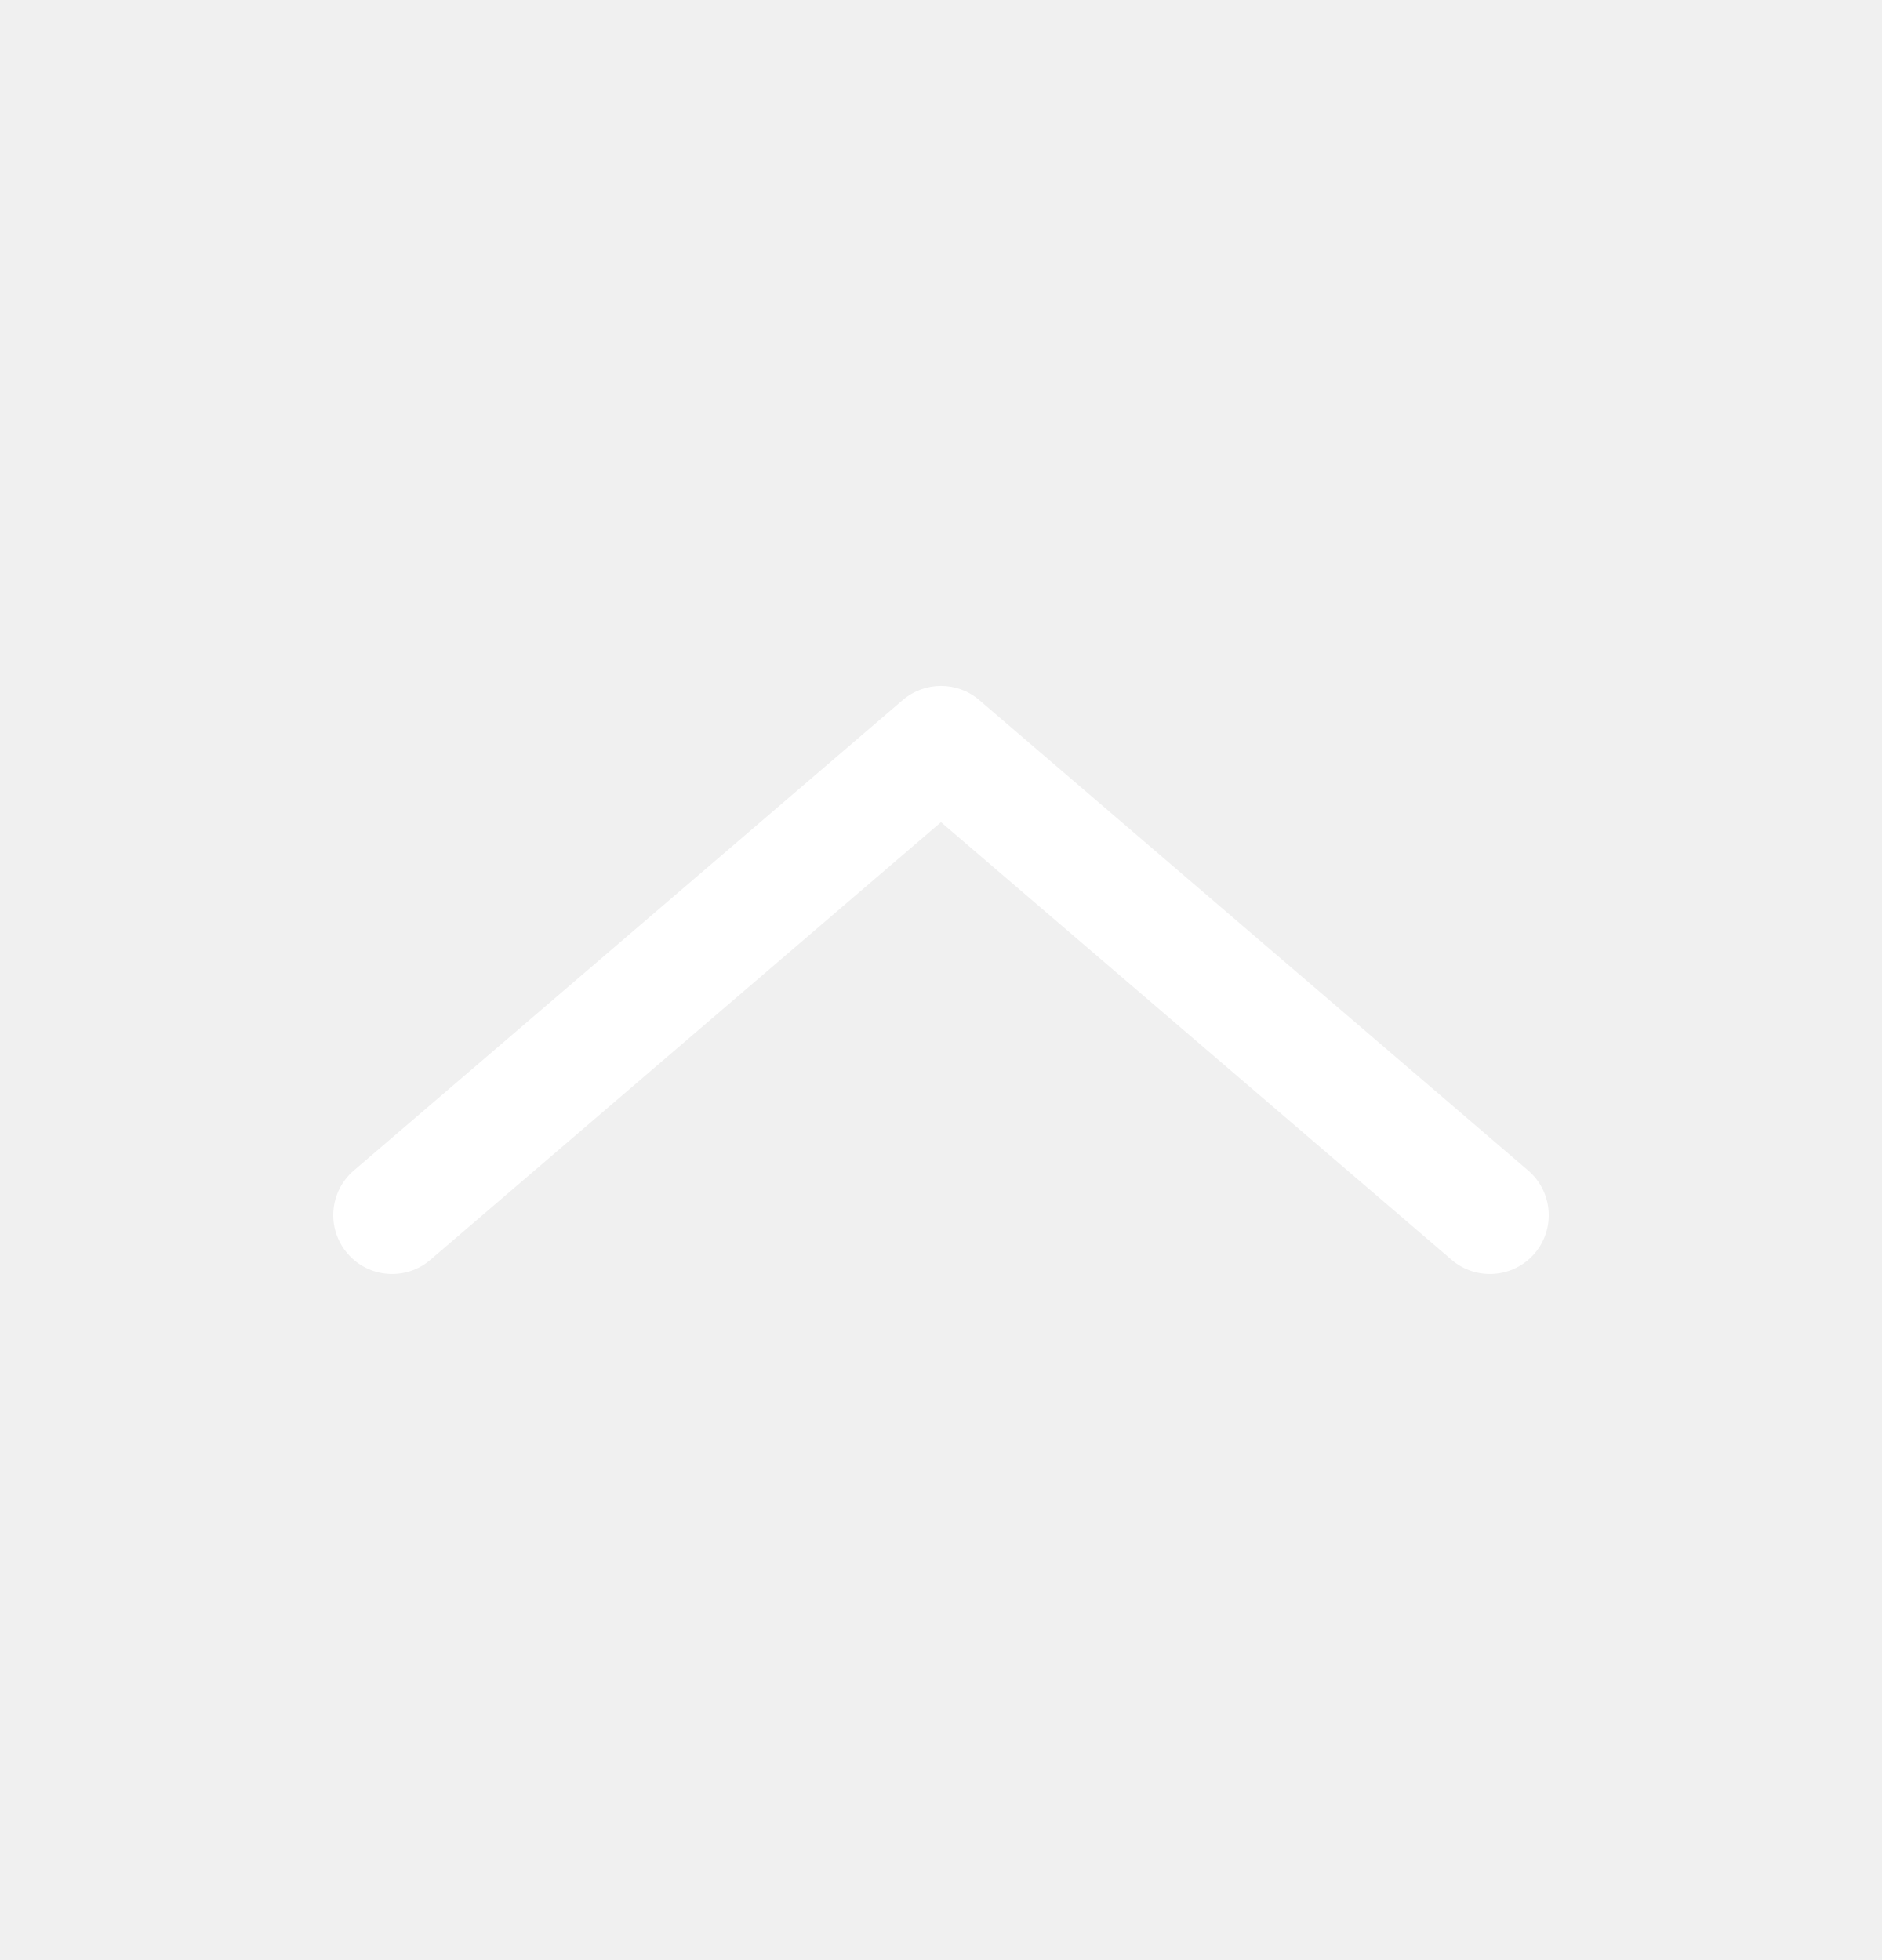
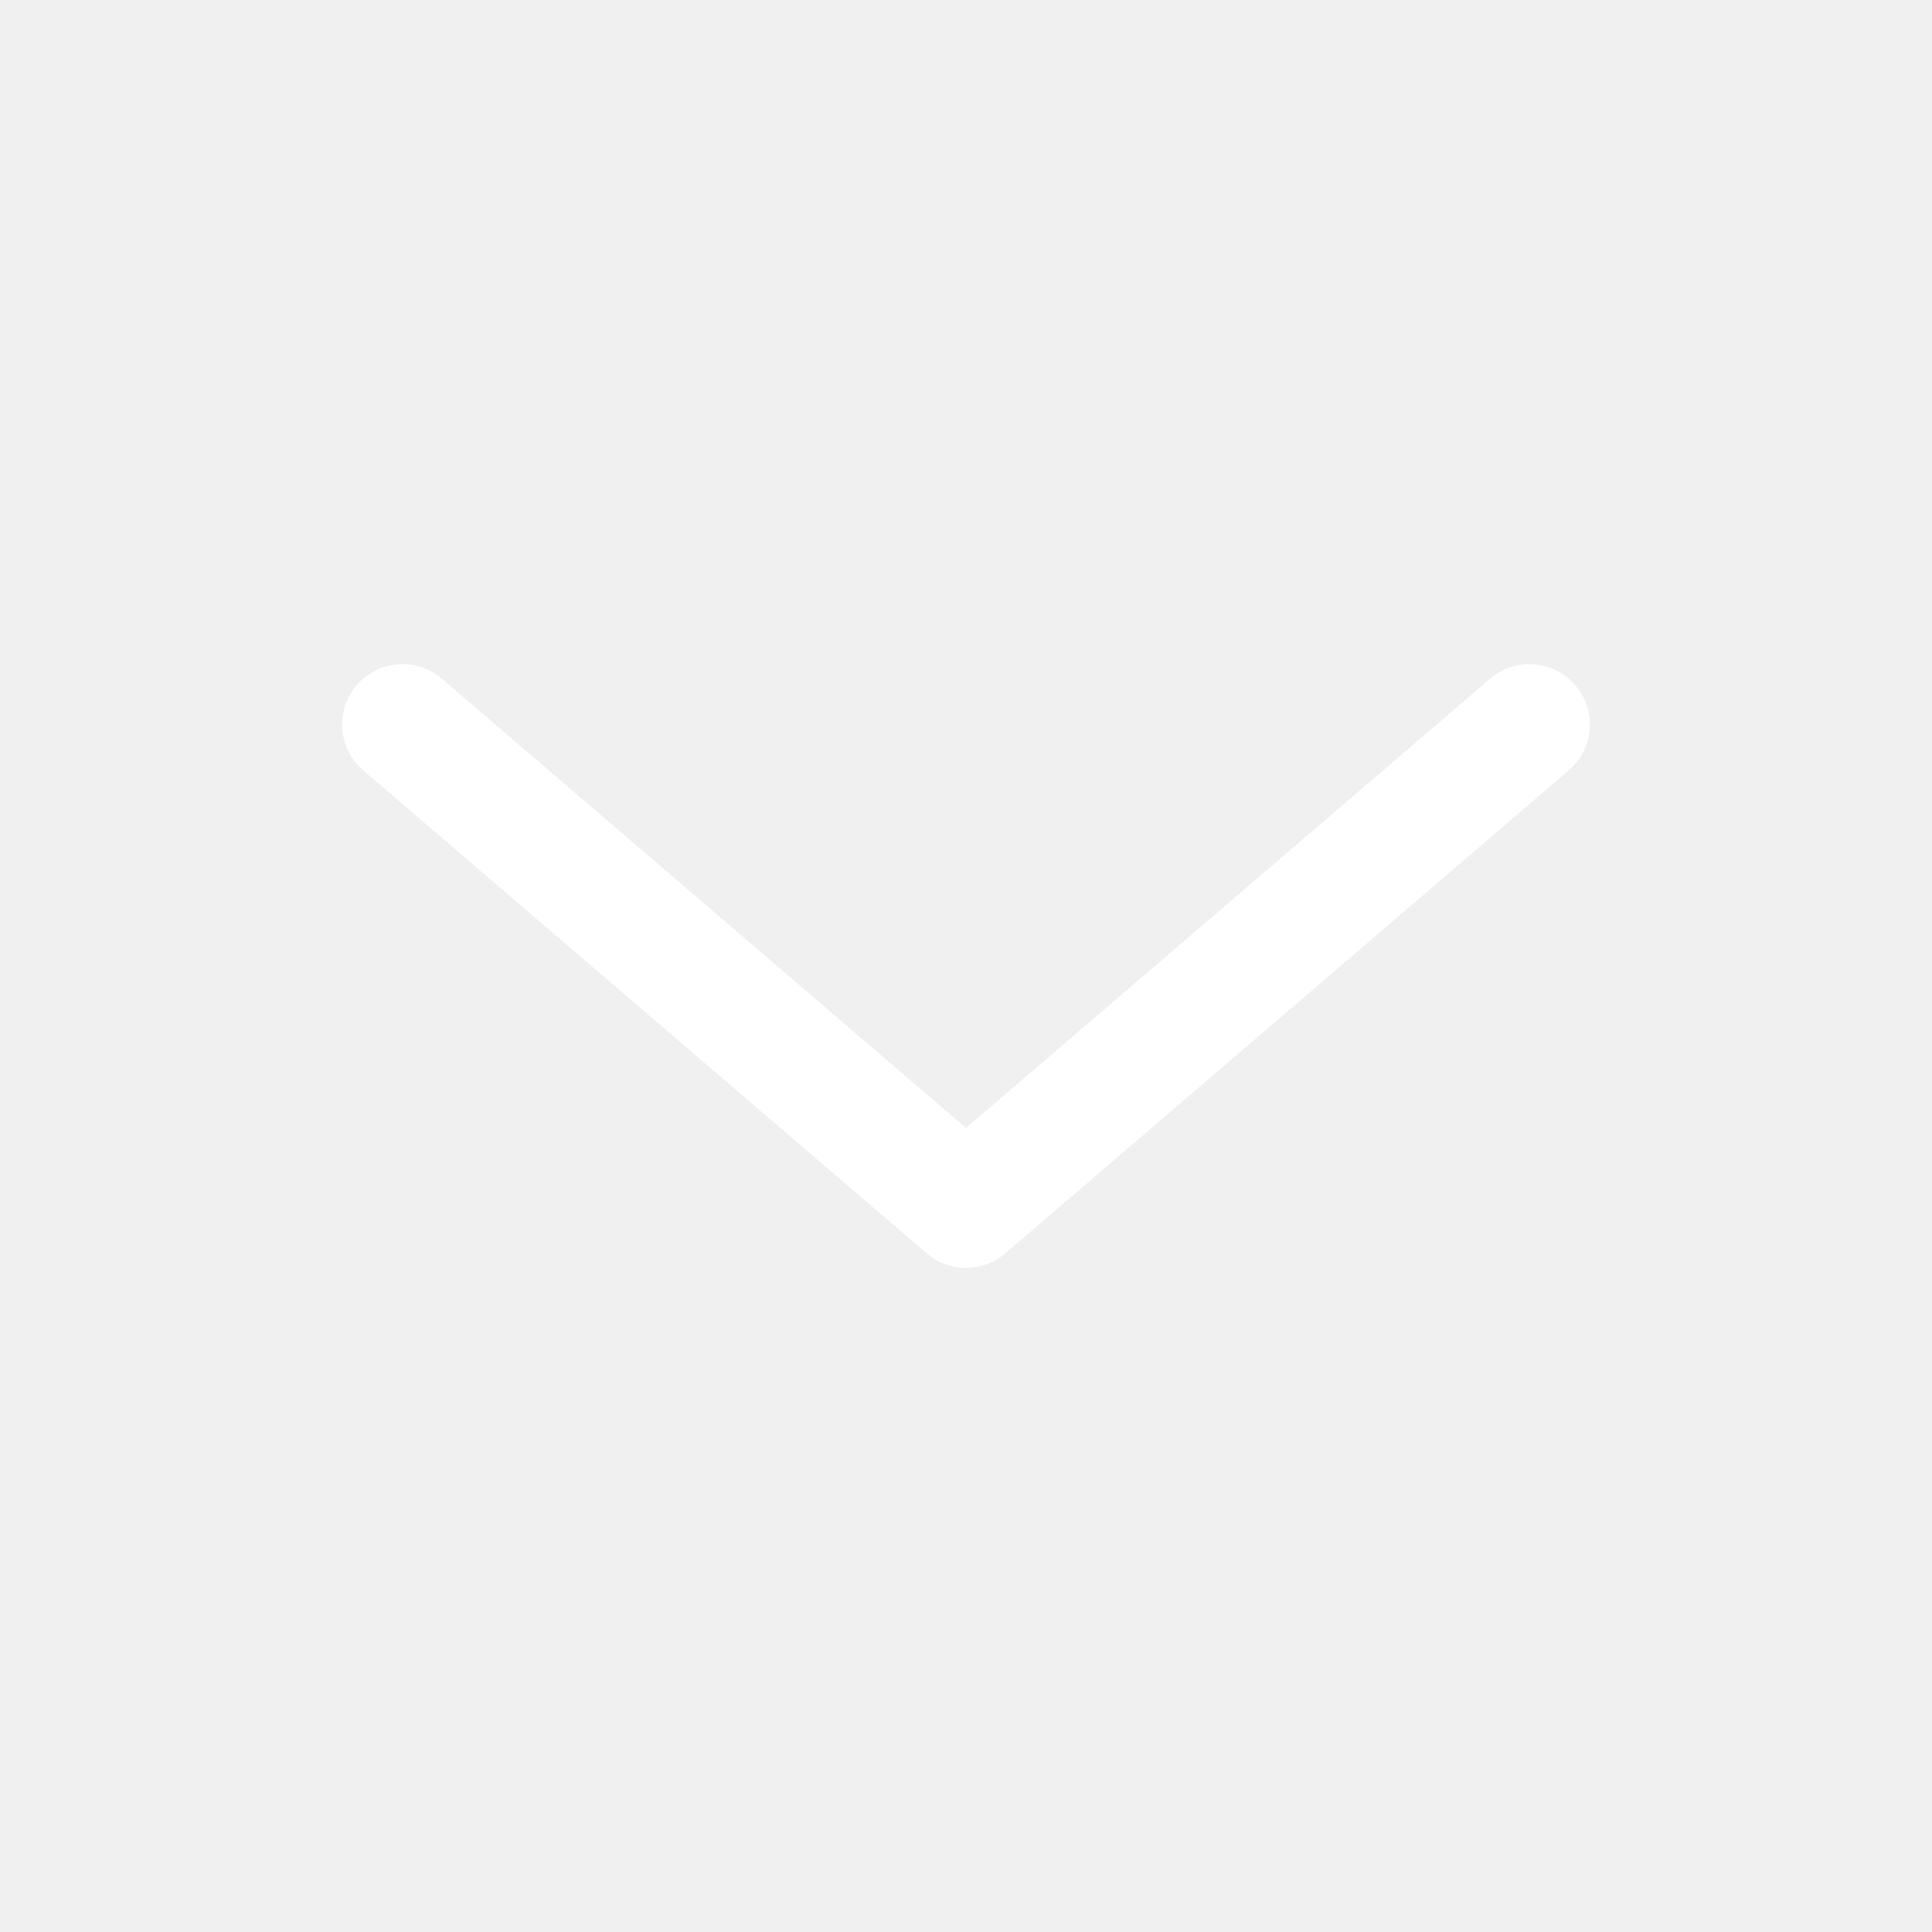
- <svg xmlns="http://www.w3.org/2000/svg" width="24" height="25" viewBox="0 0 24 25" fill="none">
-   <path fill-rule="evenodd" clip-rule="evenodd" d="M11.512 8.93C11.793 8.689 12.207 8.689 12.488 8.93L19.488 14.93C19.803 15.2 19.839 15.673 19.57 15.988C19.3 16.302 18.826 16.339 18.512 16.069L12 10.487L5.488 16.069C5.174 16.339 4.7 16.302 4.431 15.988C4.161 15.673 4.197 15.2 4.512 14.93L11.512 8.93Z" fill="white" />
+ <svg xmlns="http://www.w3.org/2000/svg" width="36" height="36" viewBox="0 0 36 36" fill="none">
+   <path fill-rule="evenodd" clip-rule="evenodd" d="M6.646 12.768C7.05 12.296 7.76 12.242 8.232 12.646L18 21.018L27.768 12.646C28.24 12.242 28.95 12.296 29.354 12.768C29.759 13.24 29.704 13.95 29.232 14.354L18.732 23.354C18.311 23.715 17.689 23.715 17.268 23.354L6.768 14.354C6.296 13.95 6.242 13.24 6.646 12.768Z" fill="white" />
</svg>
